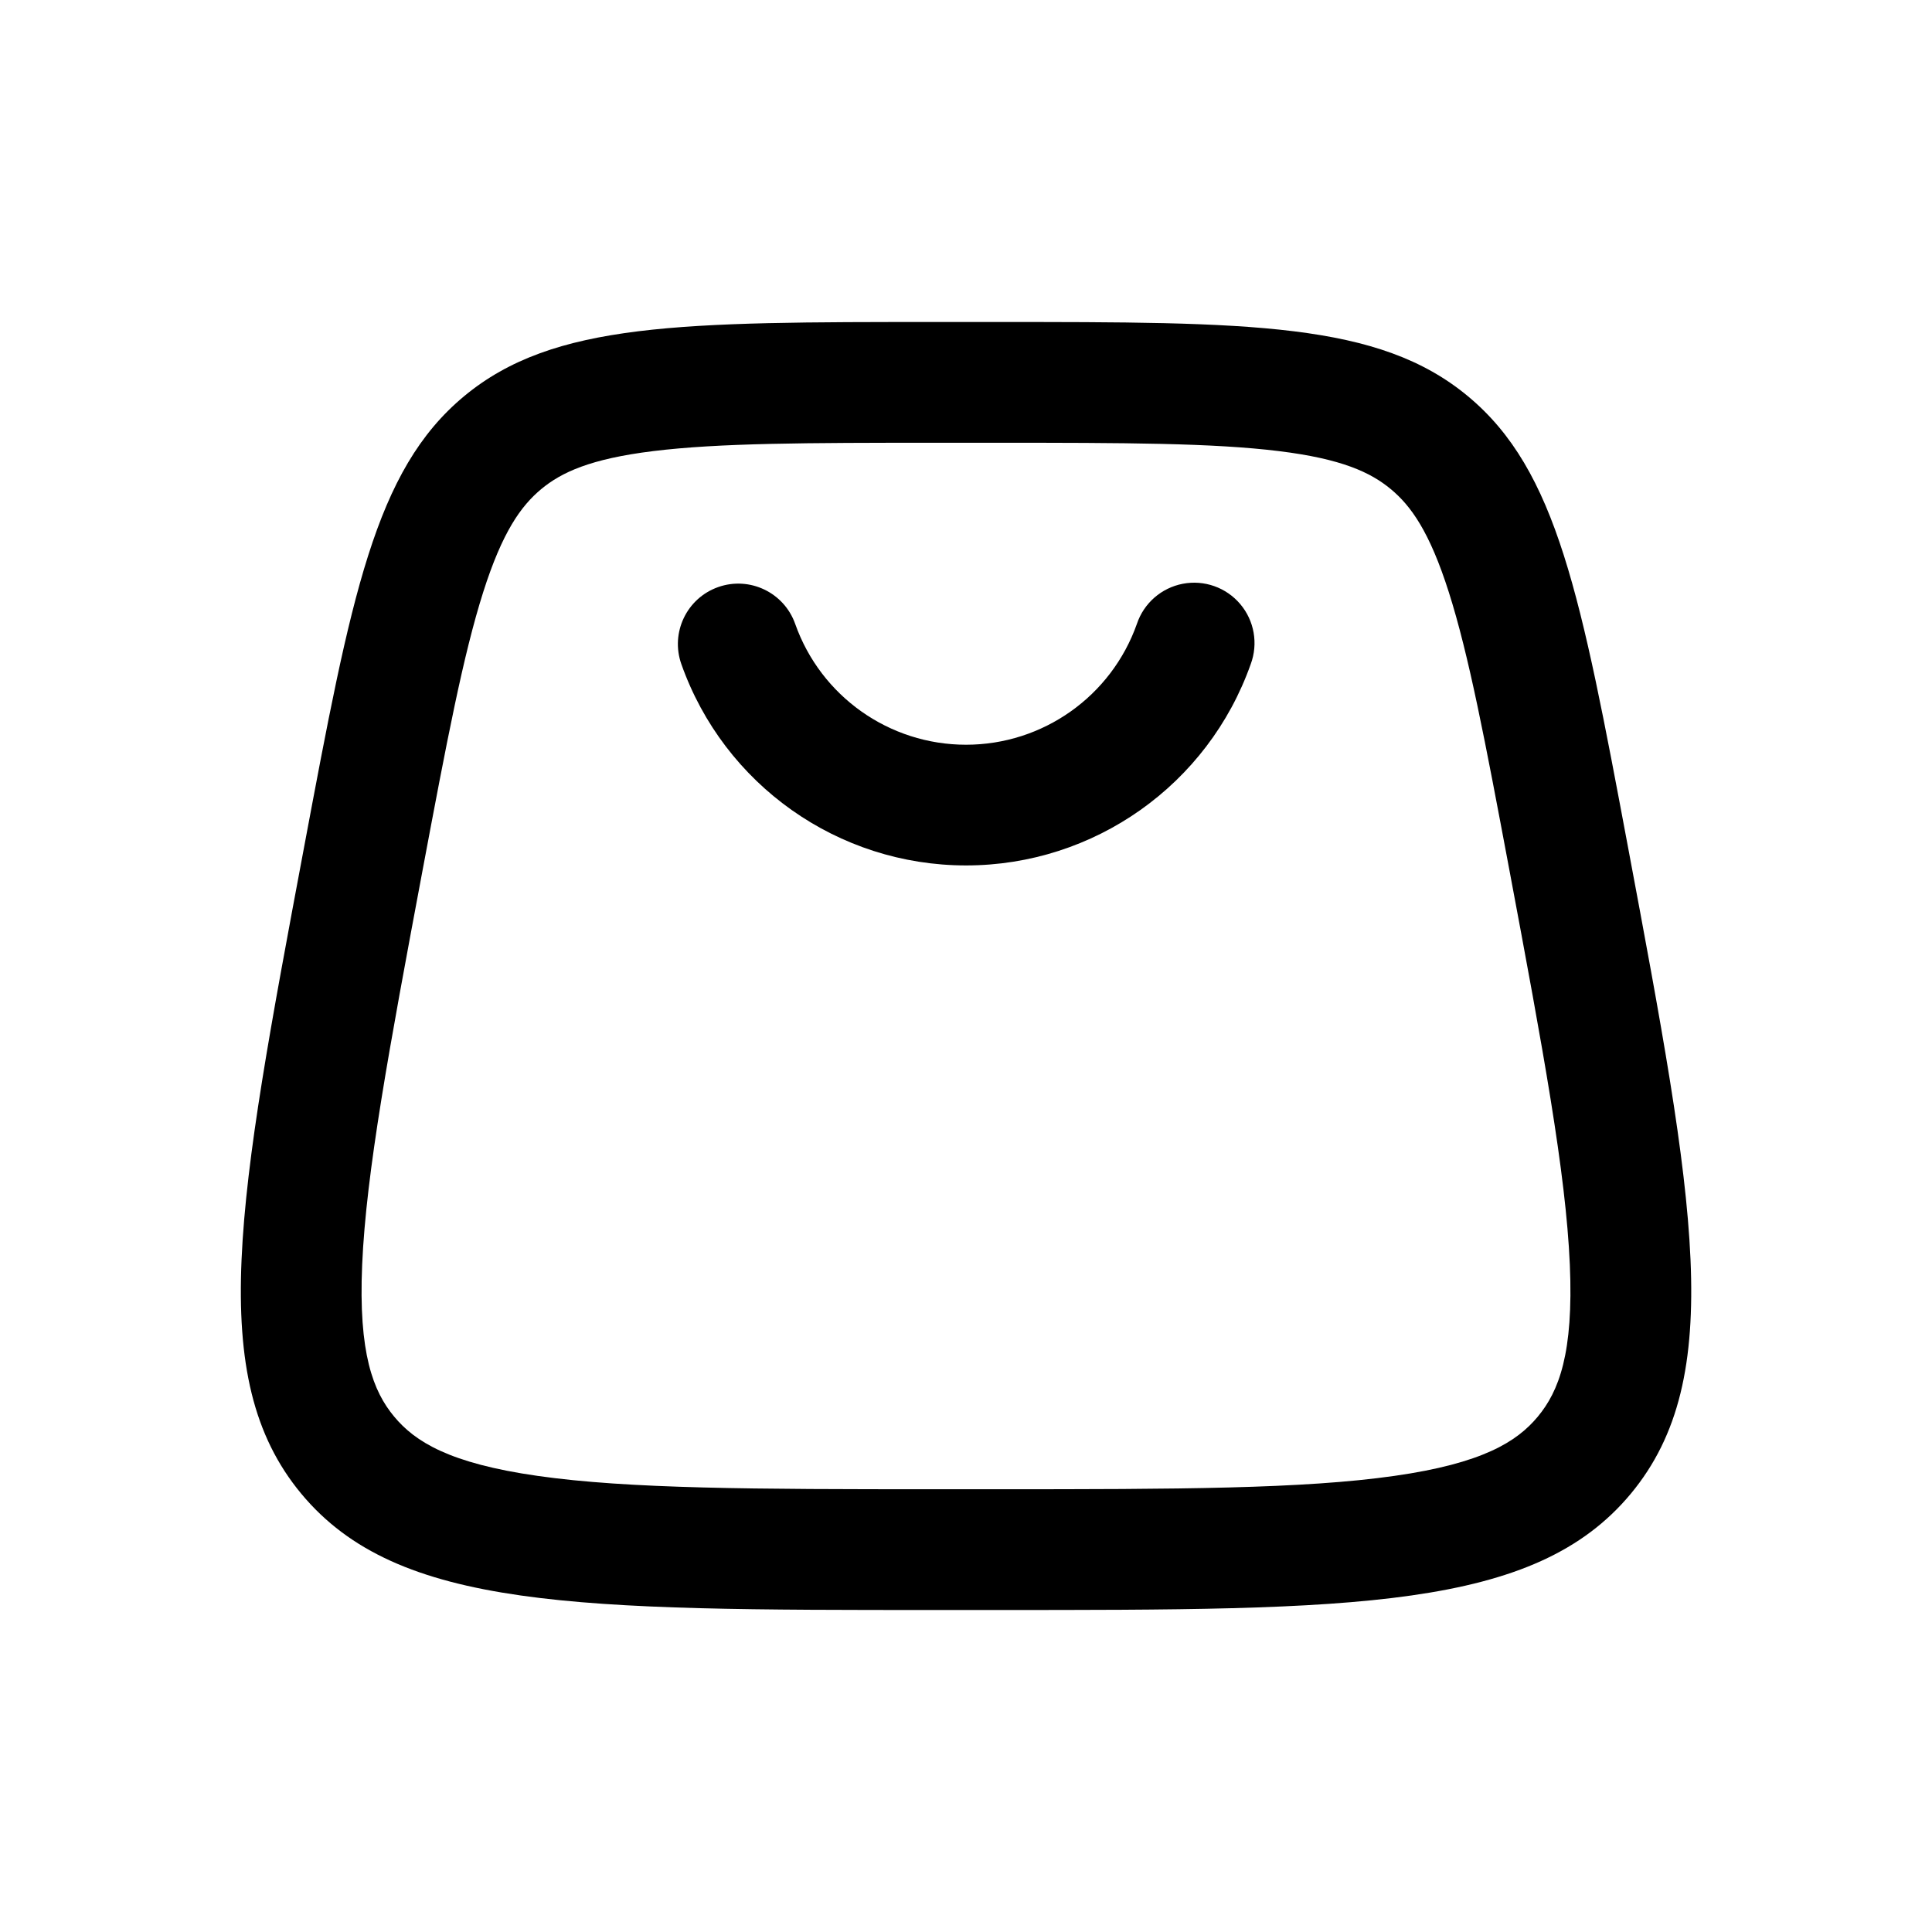
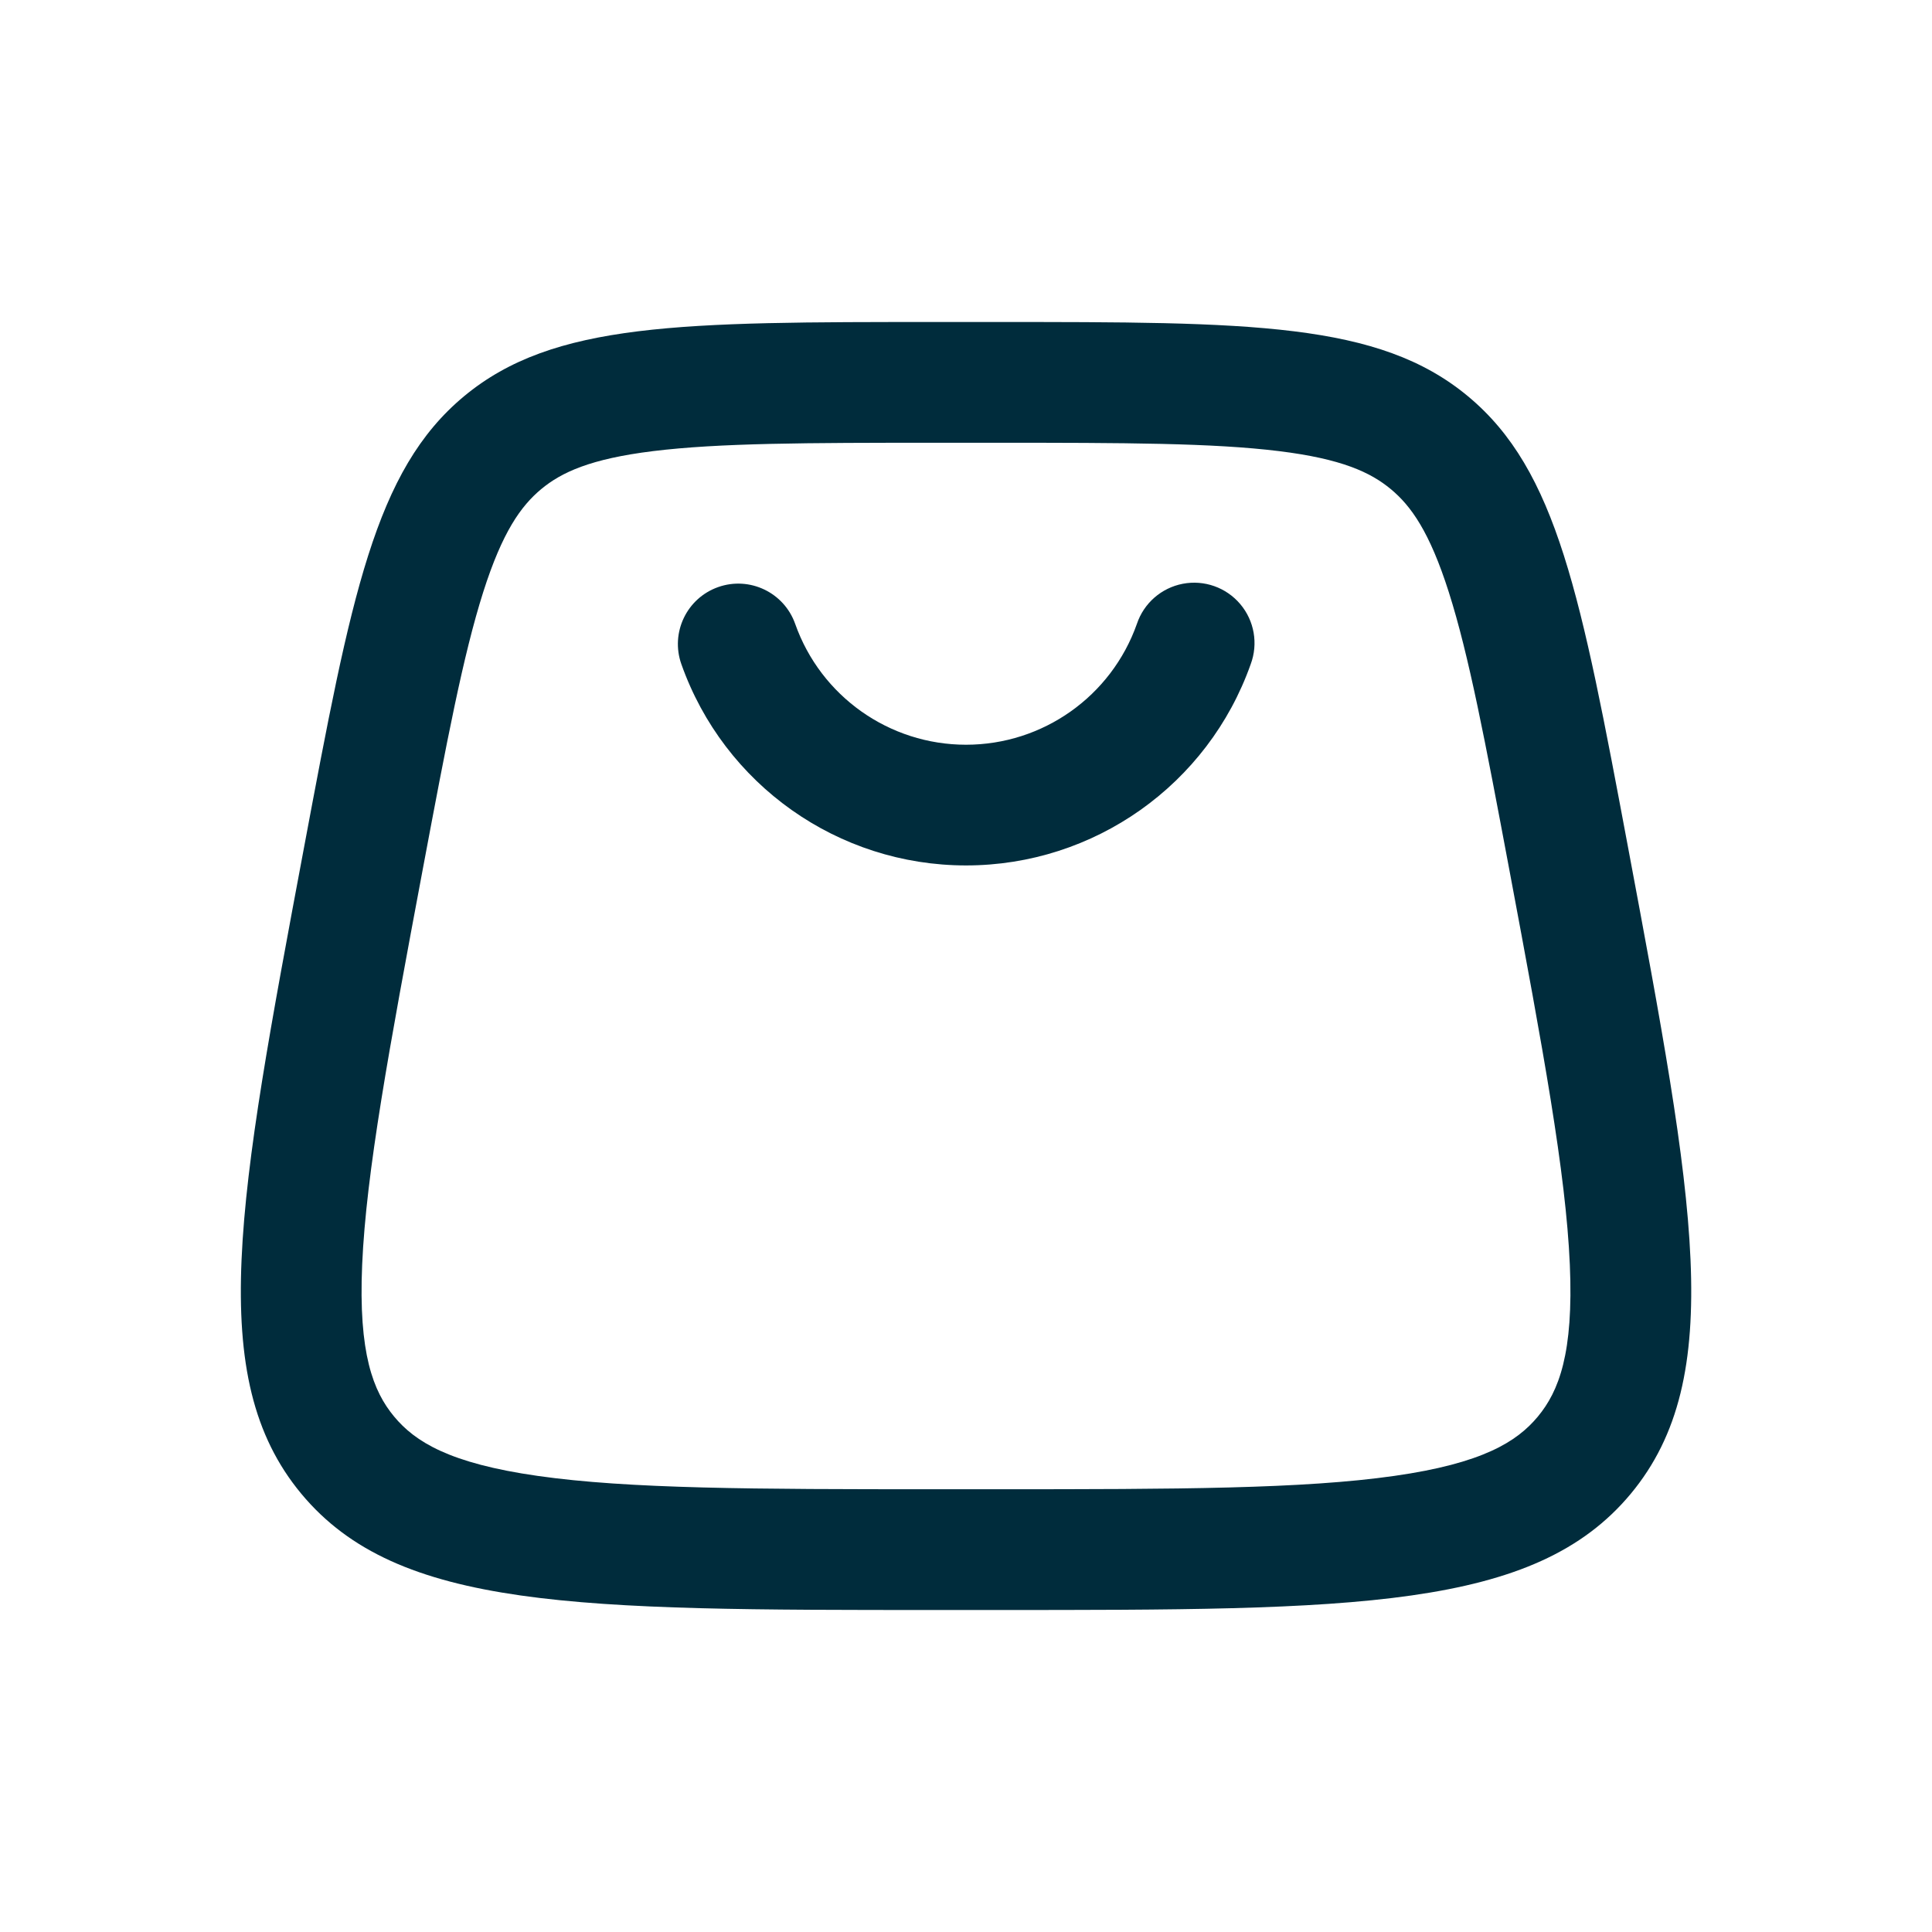
<svg xmlns="http://www.w3.org/2000/svg" width="1em" height="1em" viewBox="0 0 24 24">
-   <path fill="currentColor" fill-rule="evenodd" d="M8.921 7.293a.75.75 0 0 1 .957.457a2.251 2.251 0 0 0 4.245 0a.75.75 0 1 1 1.414.5a3.751 3.751 0 0 1-7.073 0a.75.75 0 0 1 .457-.957m3.44-1.793h-.722c-1.625 0-2.707.003-3.527.104c-.778.096-1.137.263-1.389.472c-.252.21-.482.531-.72 1.278c-.25.787-.452 1.85-.752 3.448c-.42 2.24-.702 3.761-.752 4.907c-.048 1.105.137 1.575.397 1.888c.26.313.687.581 1.782.737c1.135.162 2.683.166 4.962.166h.72c2.28 0 3.827-.004 4.962-.166c1.095-.156 1.522-.424 1.782-.737c.26-.314.445-.783.397-1.888c-.05-1.146-.332-2.667-.752-4.907c-.3-1.598-.501-2.66-.752-3.448c-.238-.747-.468-1.069-.72-1.278c-.252-.209-.61-.376-1.389-.472c-.82-.101-1.902-.104-3.527-.104m-6.596-.578c-1.11.922-1.403 2.483-1.988 5.604c-.823 4.389-1.235 6.583-.035 8.029C4.942 20 7.174 20 11.64 20h.72c4.466 0 6.699 0 7.899-1.445c1.2-1.446.788-3.64-.035-8.03c-.585-3.12-.878-4.681-1.989-5.603C17.125 4 15.536 4 12.361 4h-.722c-3.175 0-4.763 0-5.874.922" clip-rule="evenodd" />
+   <path fill="#002C3C" fill-rule="evenodd" d="M8.921 7.293a.75.75 0 0 1 .957.457a2.251 2.251 0 0 0 4.245 0a.75.75 0 1 1 1.414.5a3.751 3.751 0 0 1-7.073 0a.75.75 0 0 1 .457-.957m3.44-1.793h-.722c-1.625 0-2.707.003-3.527.104c-.778.096-1.137.263-1.389.472c-.252.21-.482.531-.72 1.278c-.25.787-.452 1.85-.752 3.448c-.42 2.24-.702 3.761-.752 4.907c-.048 1.105.137 1.575.397 1.888c.26.313.687.581 1.782.737c1.135.162 2.683.166 4.962.166h.72c2.28 0 3.827-.004 4.962-.166c1.095-.156 1.522-.424 1.782-.737c.26-.314.445-.783.397-1.888c-.05-1.146-.332-2.667-.752-4.907c-.3-1.598-.501-2.66-.752-3.448c-.238-.747-.468-1.069-.72-1.278c-.252-.209-.61-.376-1.389-.472c-.82-.101-1.902-.104-3.527-.104m-6.596-.578c-1.11.922-1.403 2.483-1.988 5.604c-.823 4.389-1.235 6.583-.035 8.029C4.942 20 7.174 20 11.64 20h.72c4.466 0 6.699 0 7.899-1.445c1.2-1.446.788-3.64-.035-8.03c-.585-3.12-.878-4.681-1.989-5.603C17.125 4 15.536 4 12.361 4h-.722c-3.175 0-4.763 0-5.874.922" clip-rule="evenodd" />
</svg>
